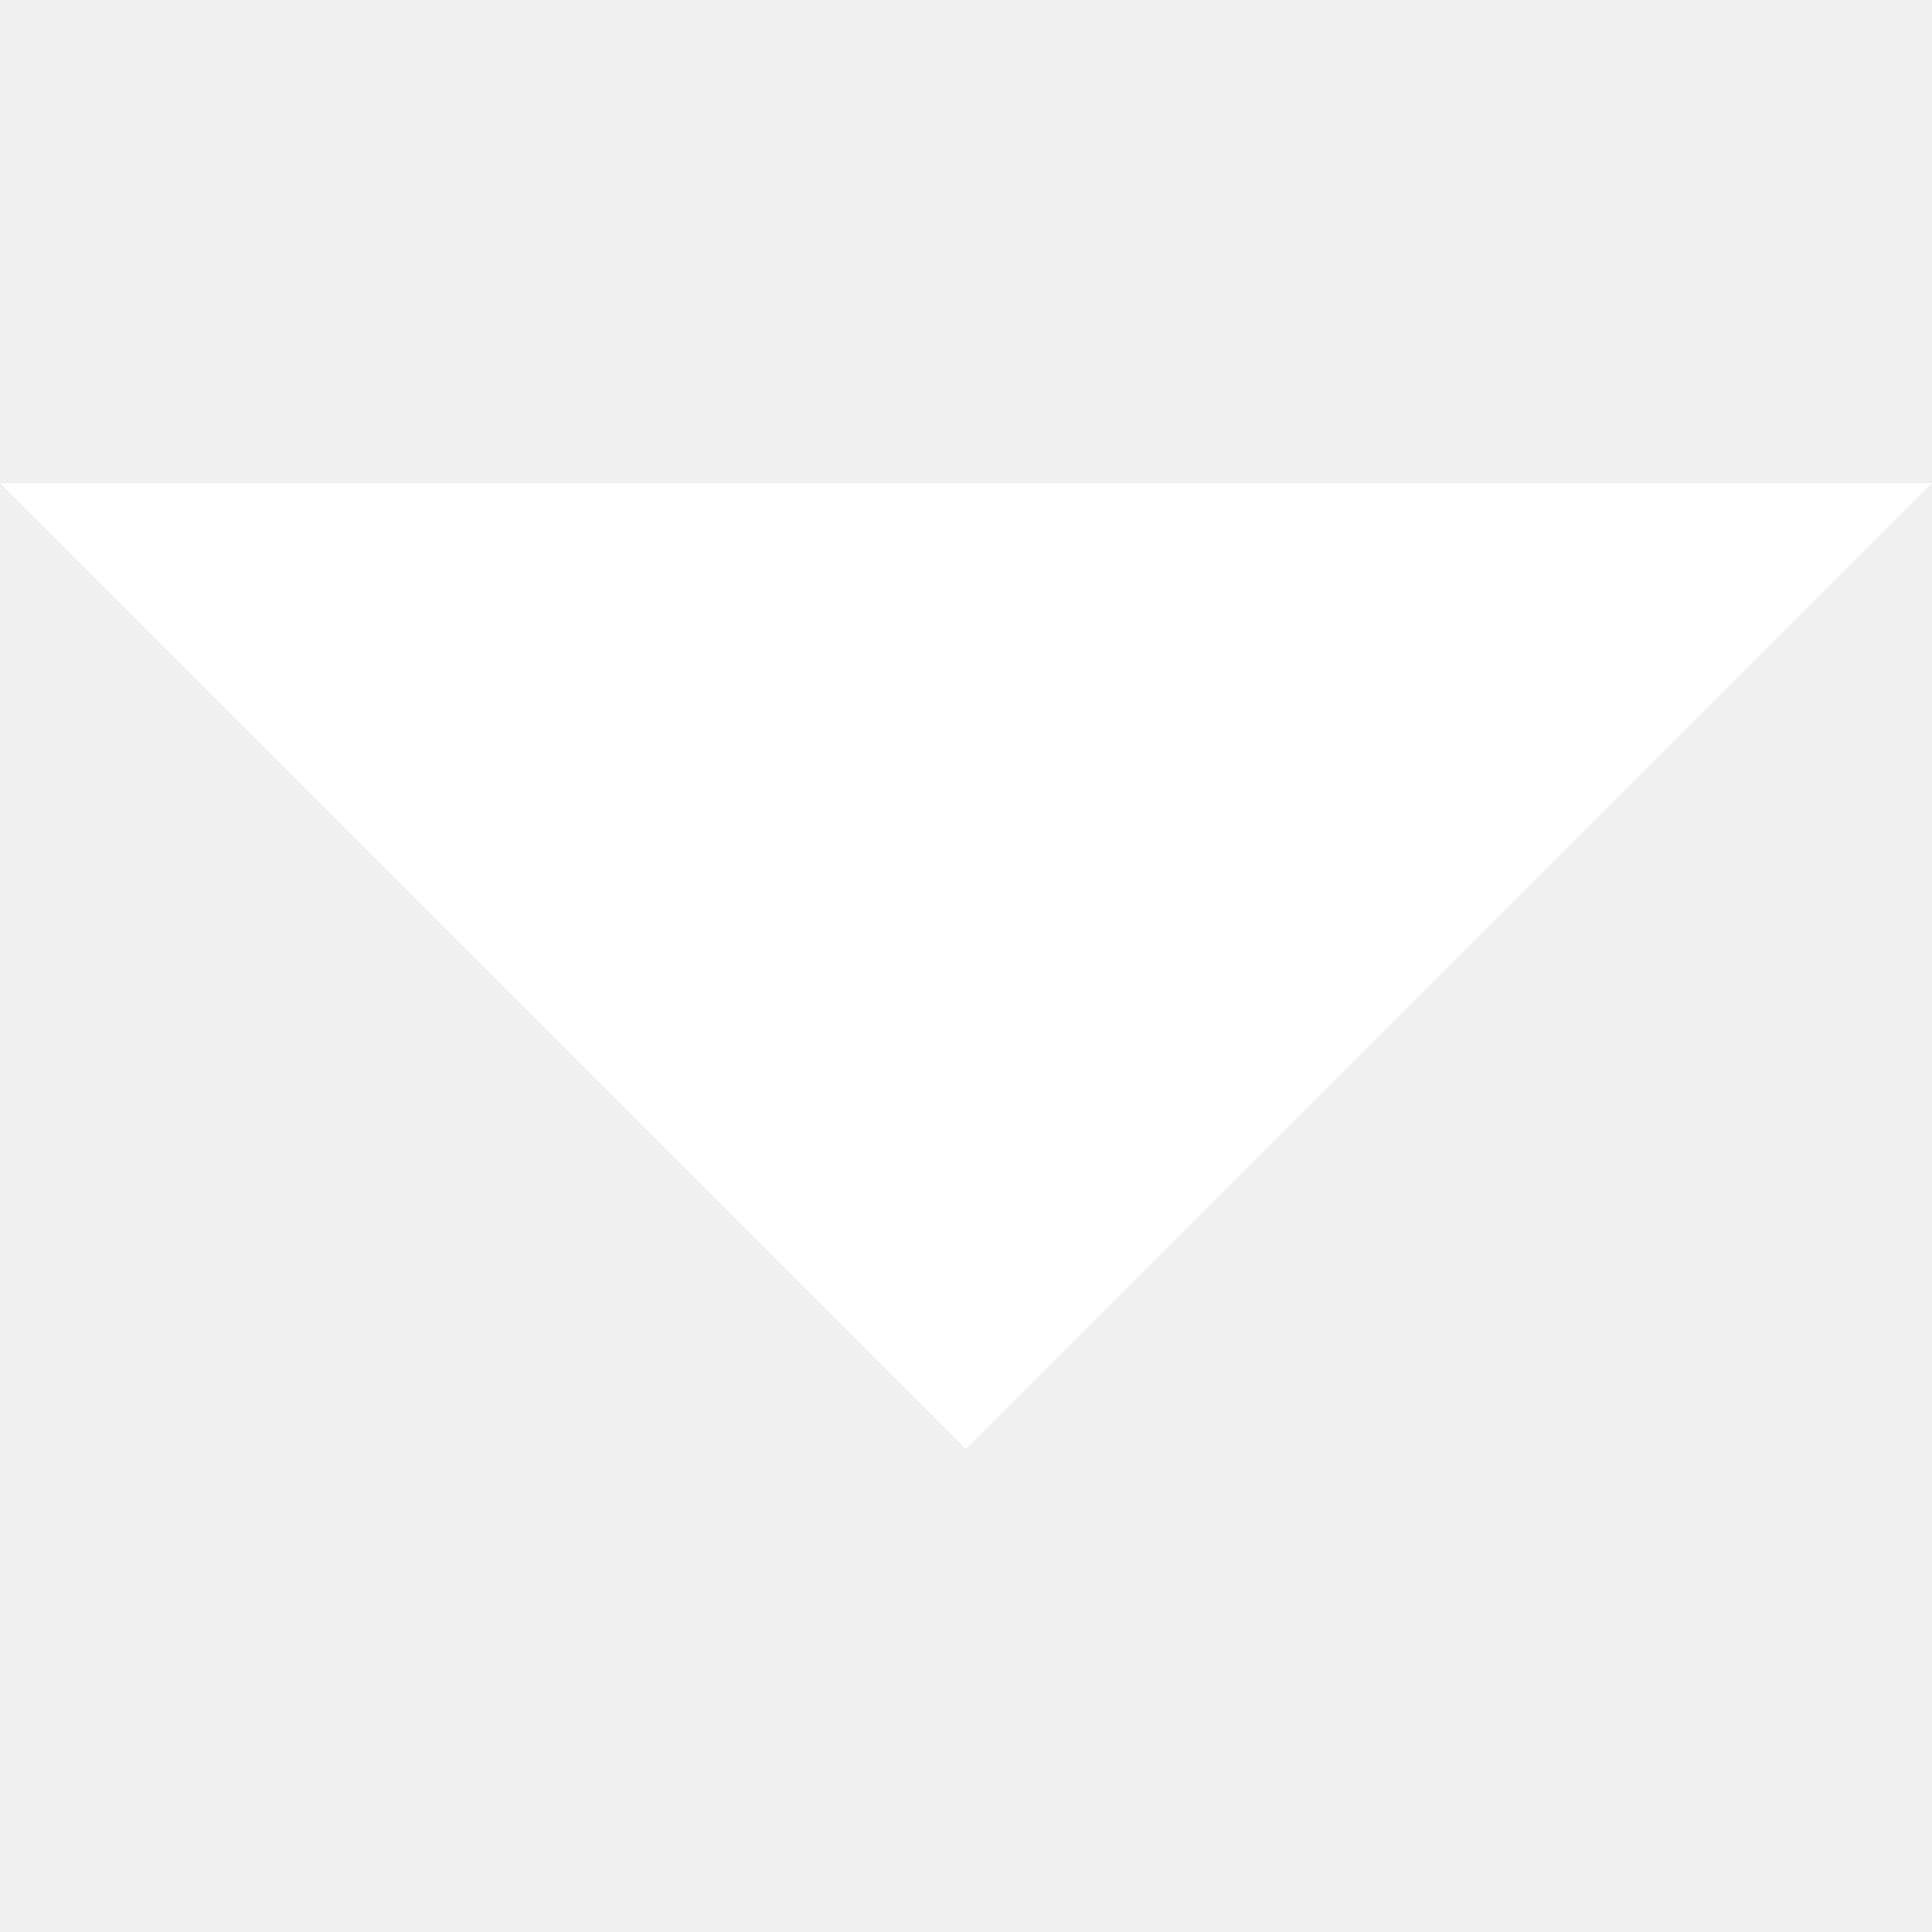
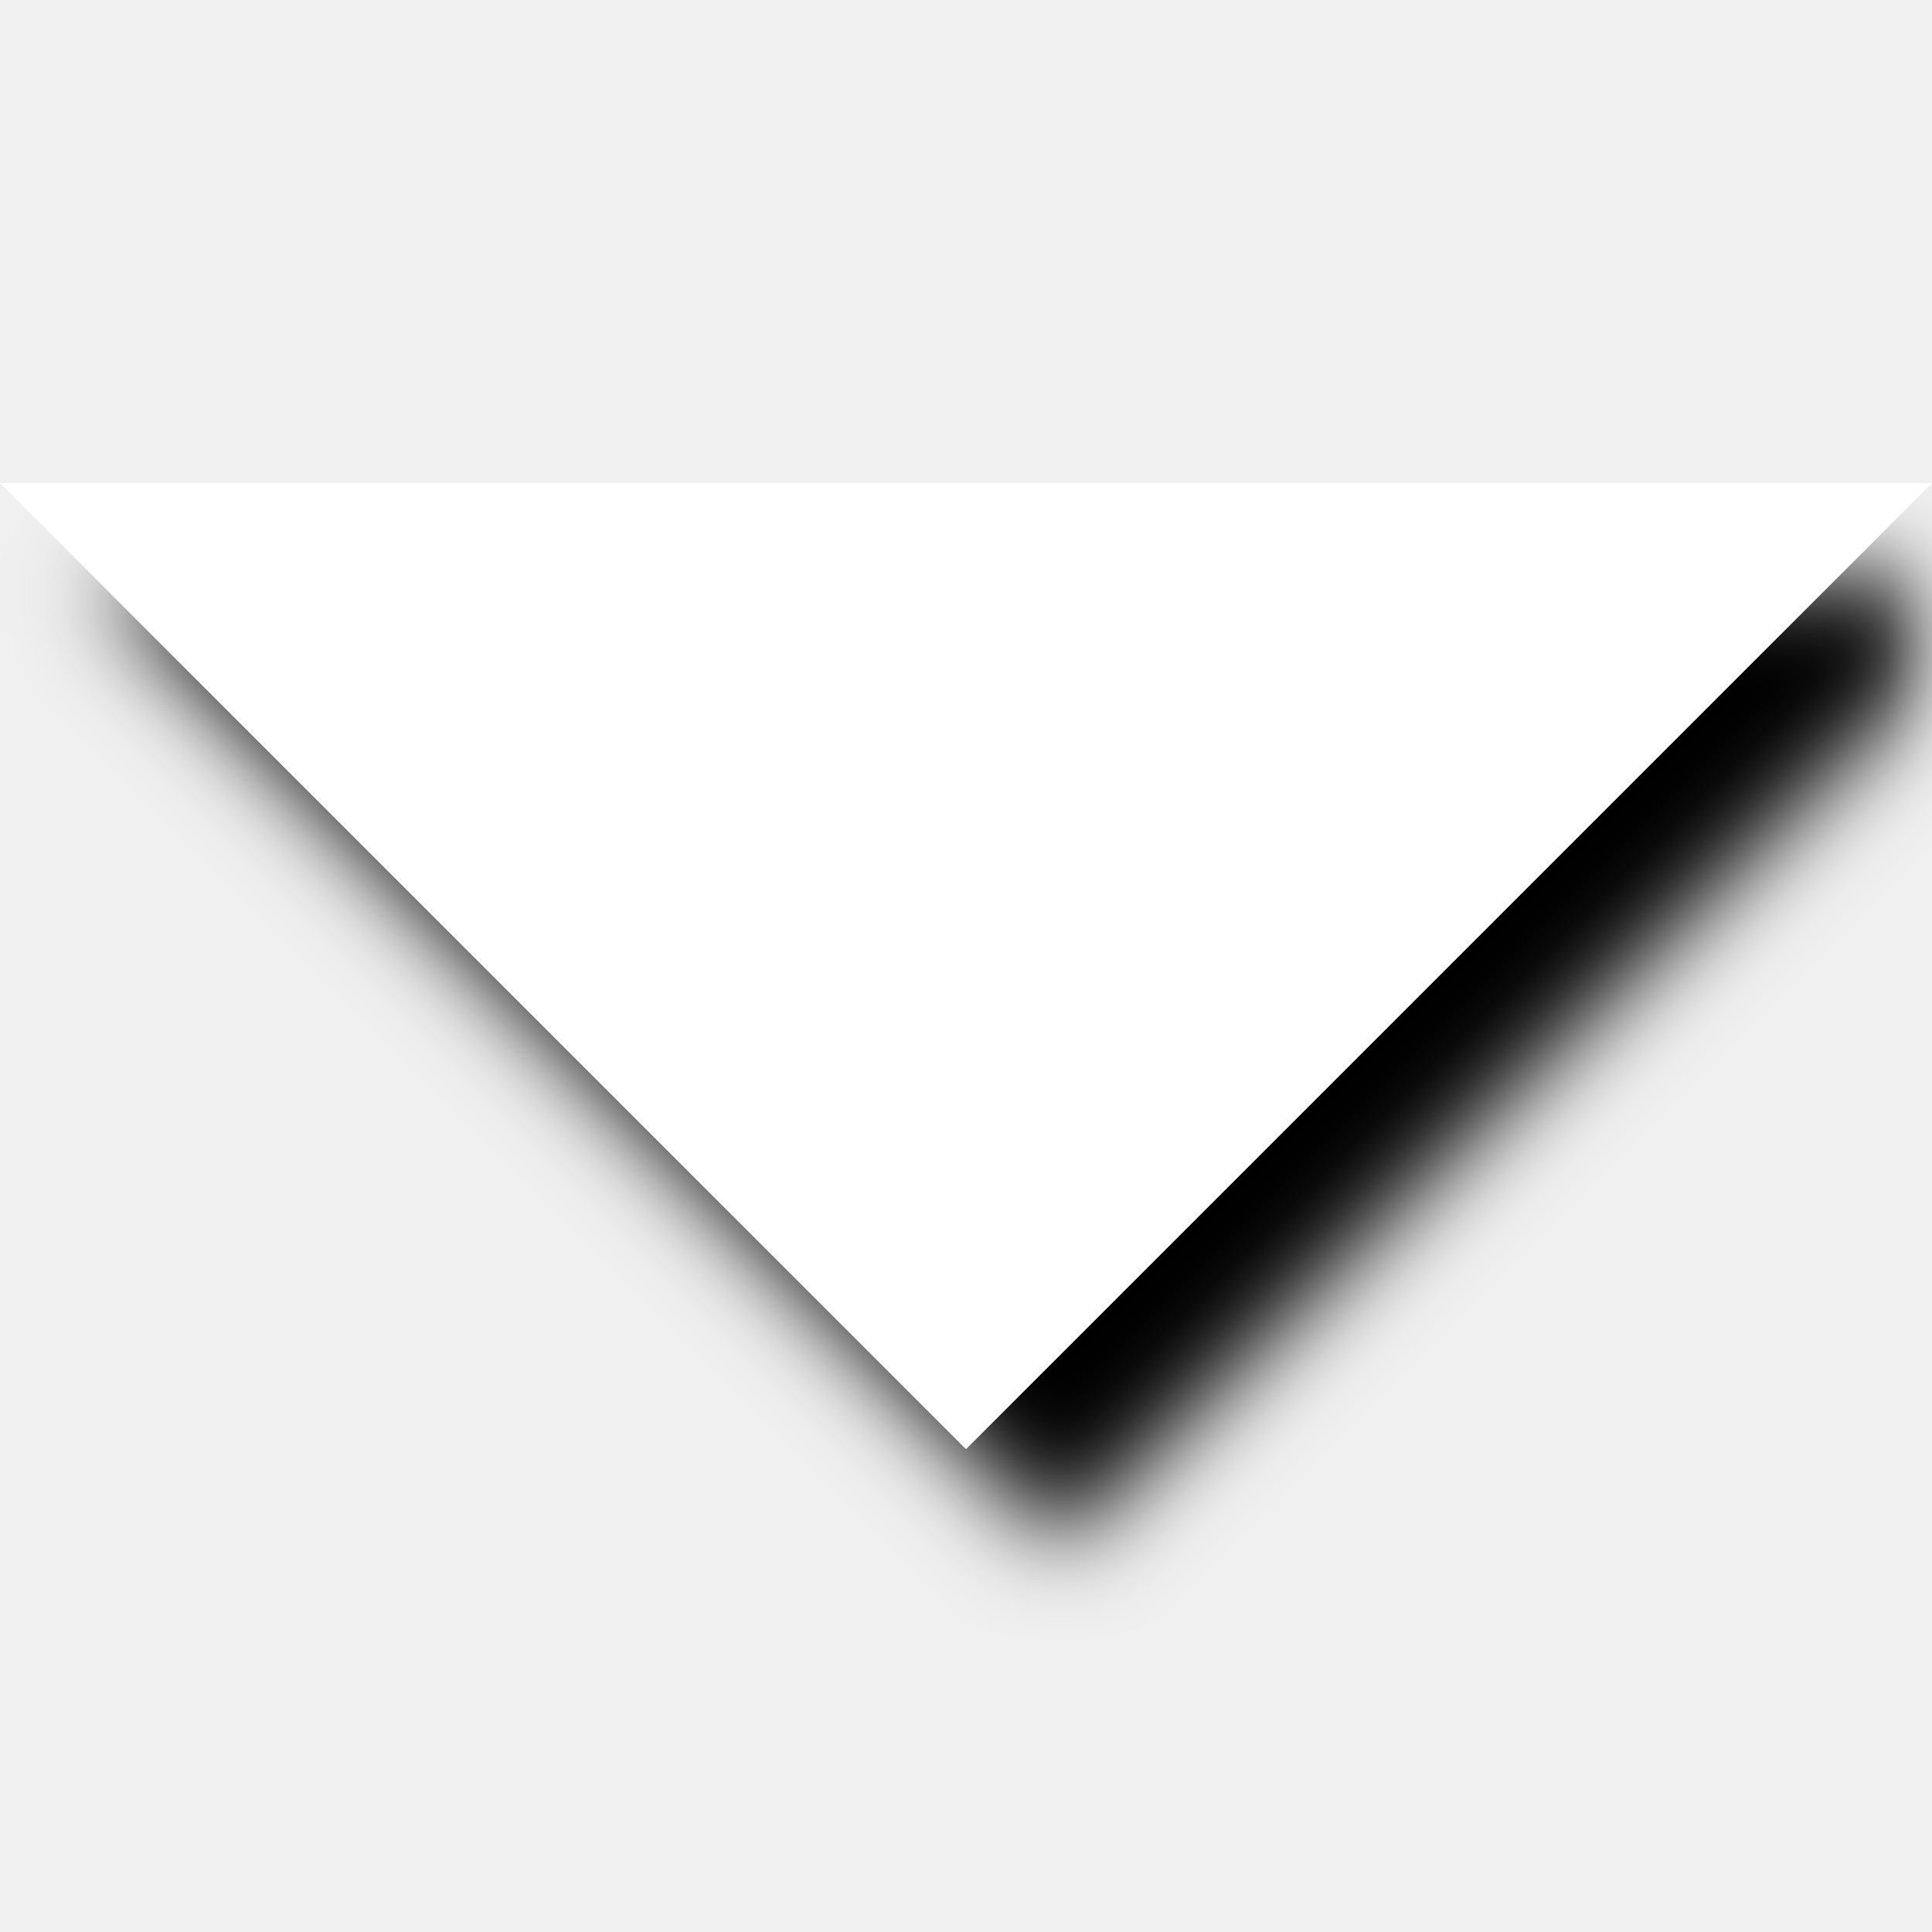
<svg xmlns="http://www.w3.org/2000/svg" version="1.1" id="Capa_1" x="0px" y="0px" viewBox="0 0 404.308 404.309" style="enable-background:new 0 0 404.308 404.309;" xml:space="preserve">
+   <defs>
+     <filter id="shadow" x="0" y="0" width="200%" height="200%">
+       <feOffset result="offOut" in="SourceAlpha" dx="20" dy="20" />
+       <feGaussianBlur result="blurOut" in="offOut" stdDeviation="10" />
+       <feBlend in="SourceGraphic" in2="blurOut" mode="normal" />
+     </filter>
+   </defs>
  <g>
-     <path style="fill:#ffffff;" d="M0,101.08h404.308L202.151,303.229L0,101.08z" />
+     <path filter="url(#shadow)" style="fill:#ffffff;" d="M0,101.08h404.308L202.151,303.229L0,101.08z" />
  </g>
  <g>
</g>
  <g>
</g>
  <g>
</g>
  <g>
</g>
  <g>
</g>
  <g>
</g>
  <g>
</g>
  <g>
</g>
  <g>
</g>
  <g>
</g>
  <g>
</g>
  <g>
</g>
  <g>
</g>
  <g>
</g>
  <g>
</g>
</svg>
